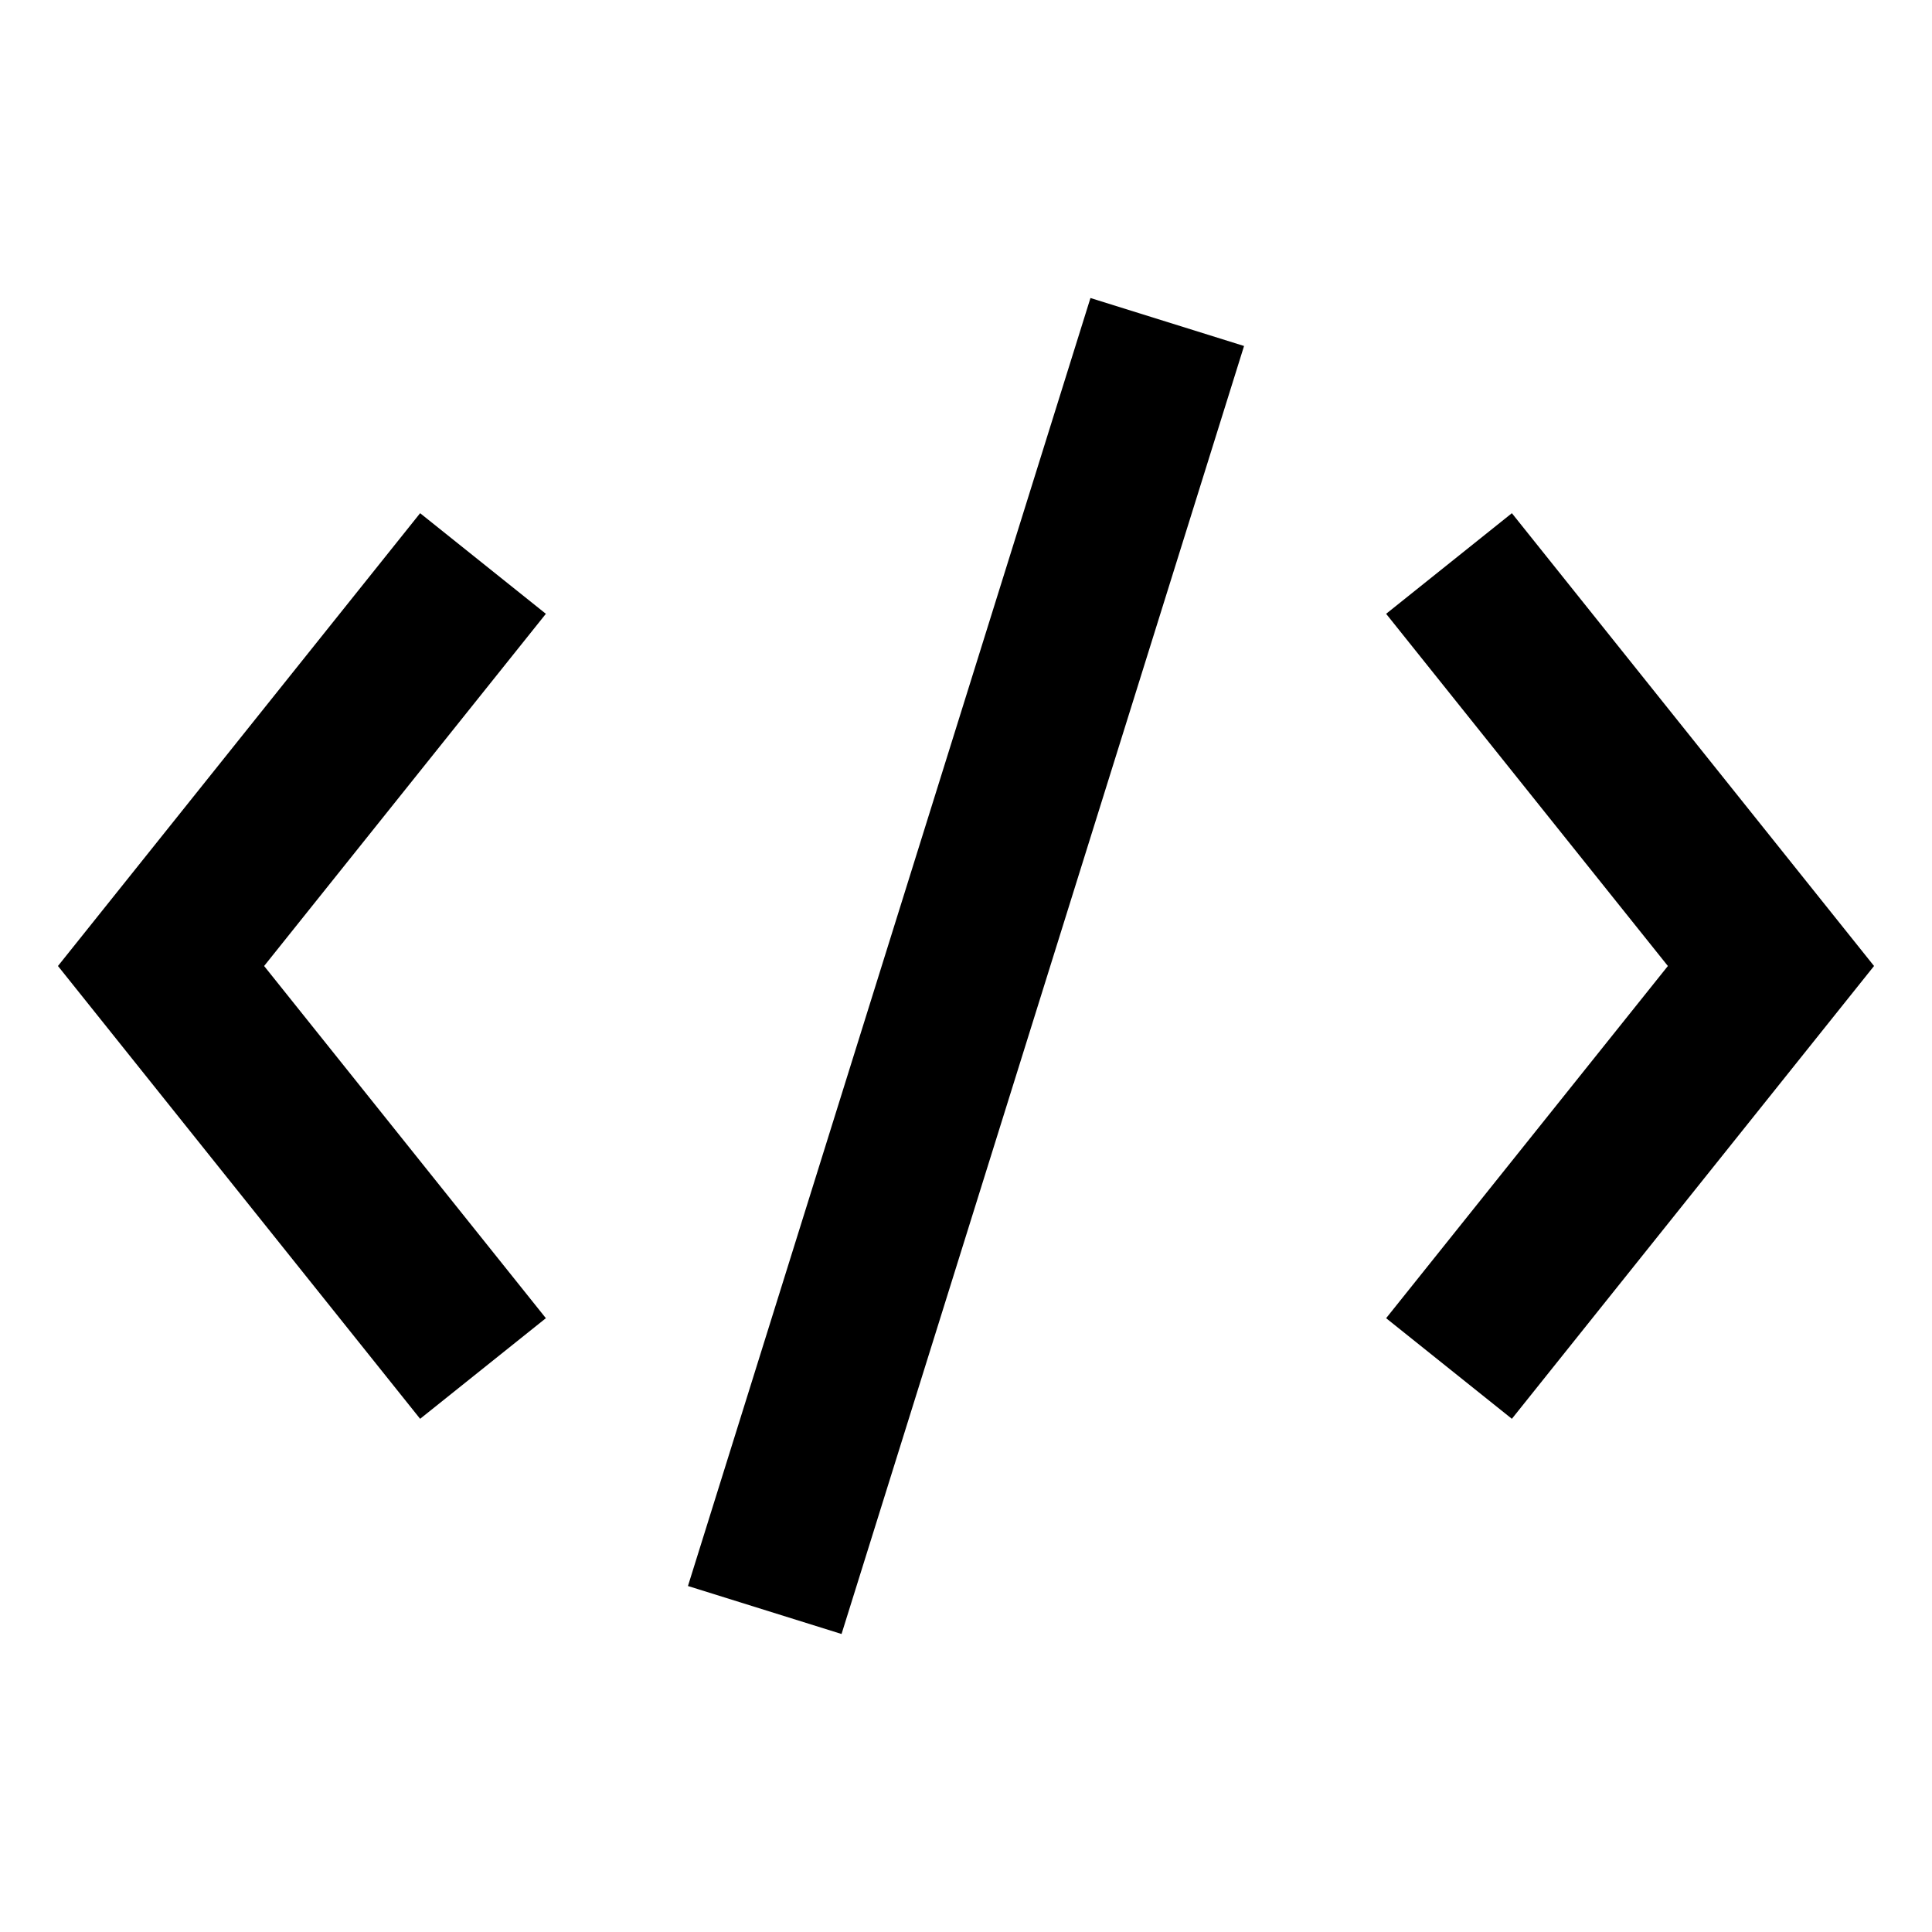
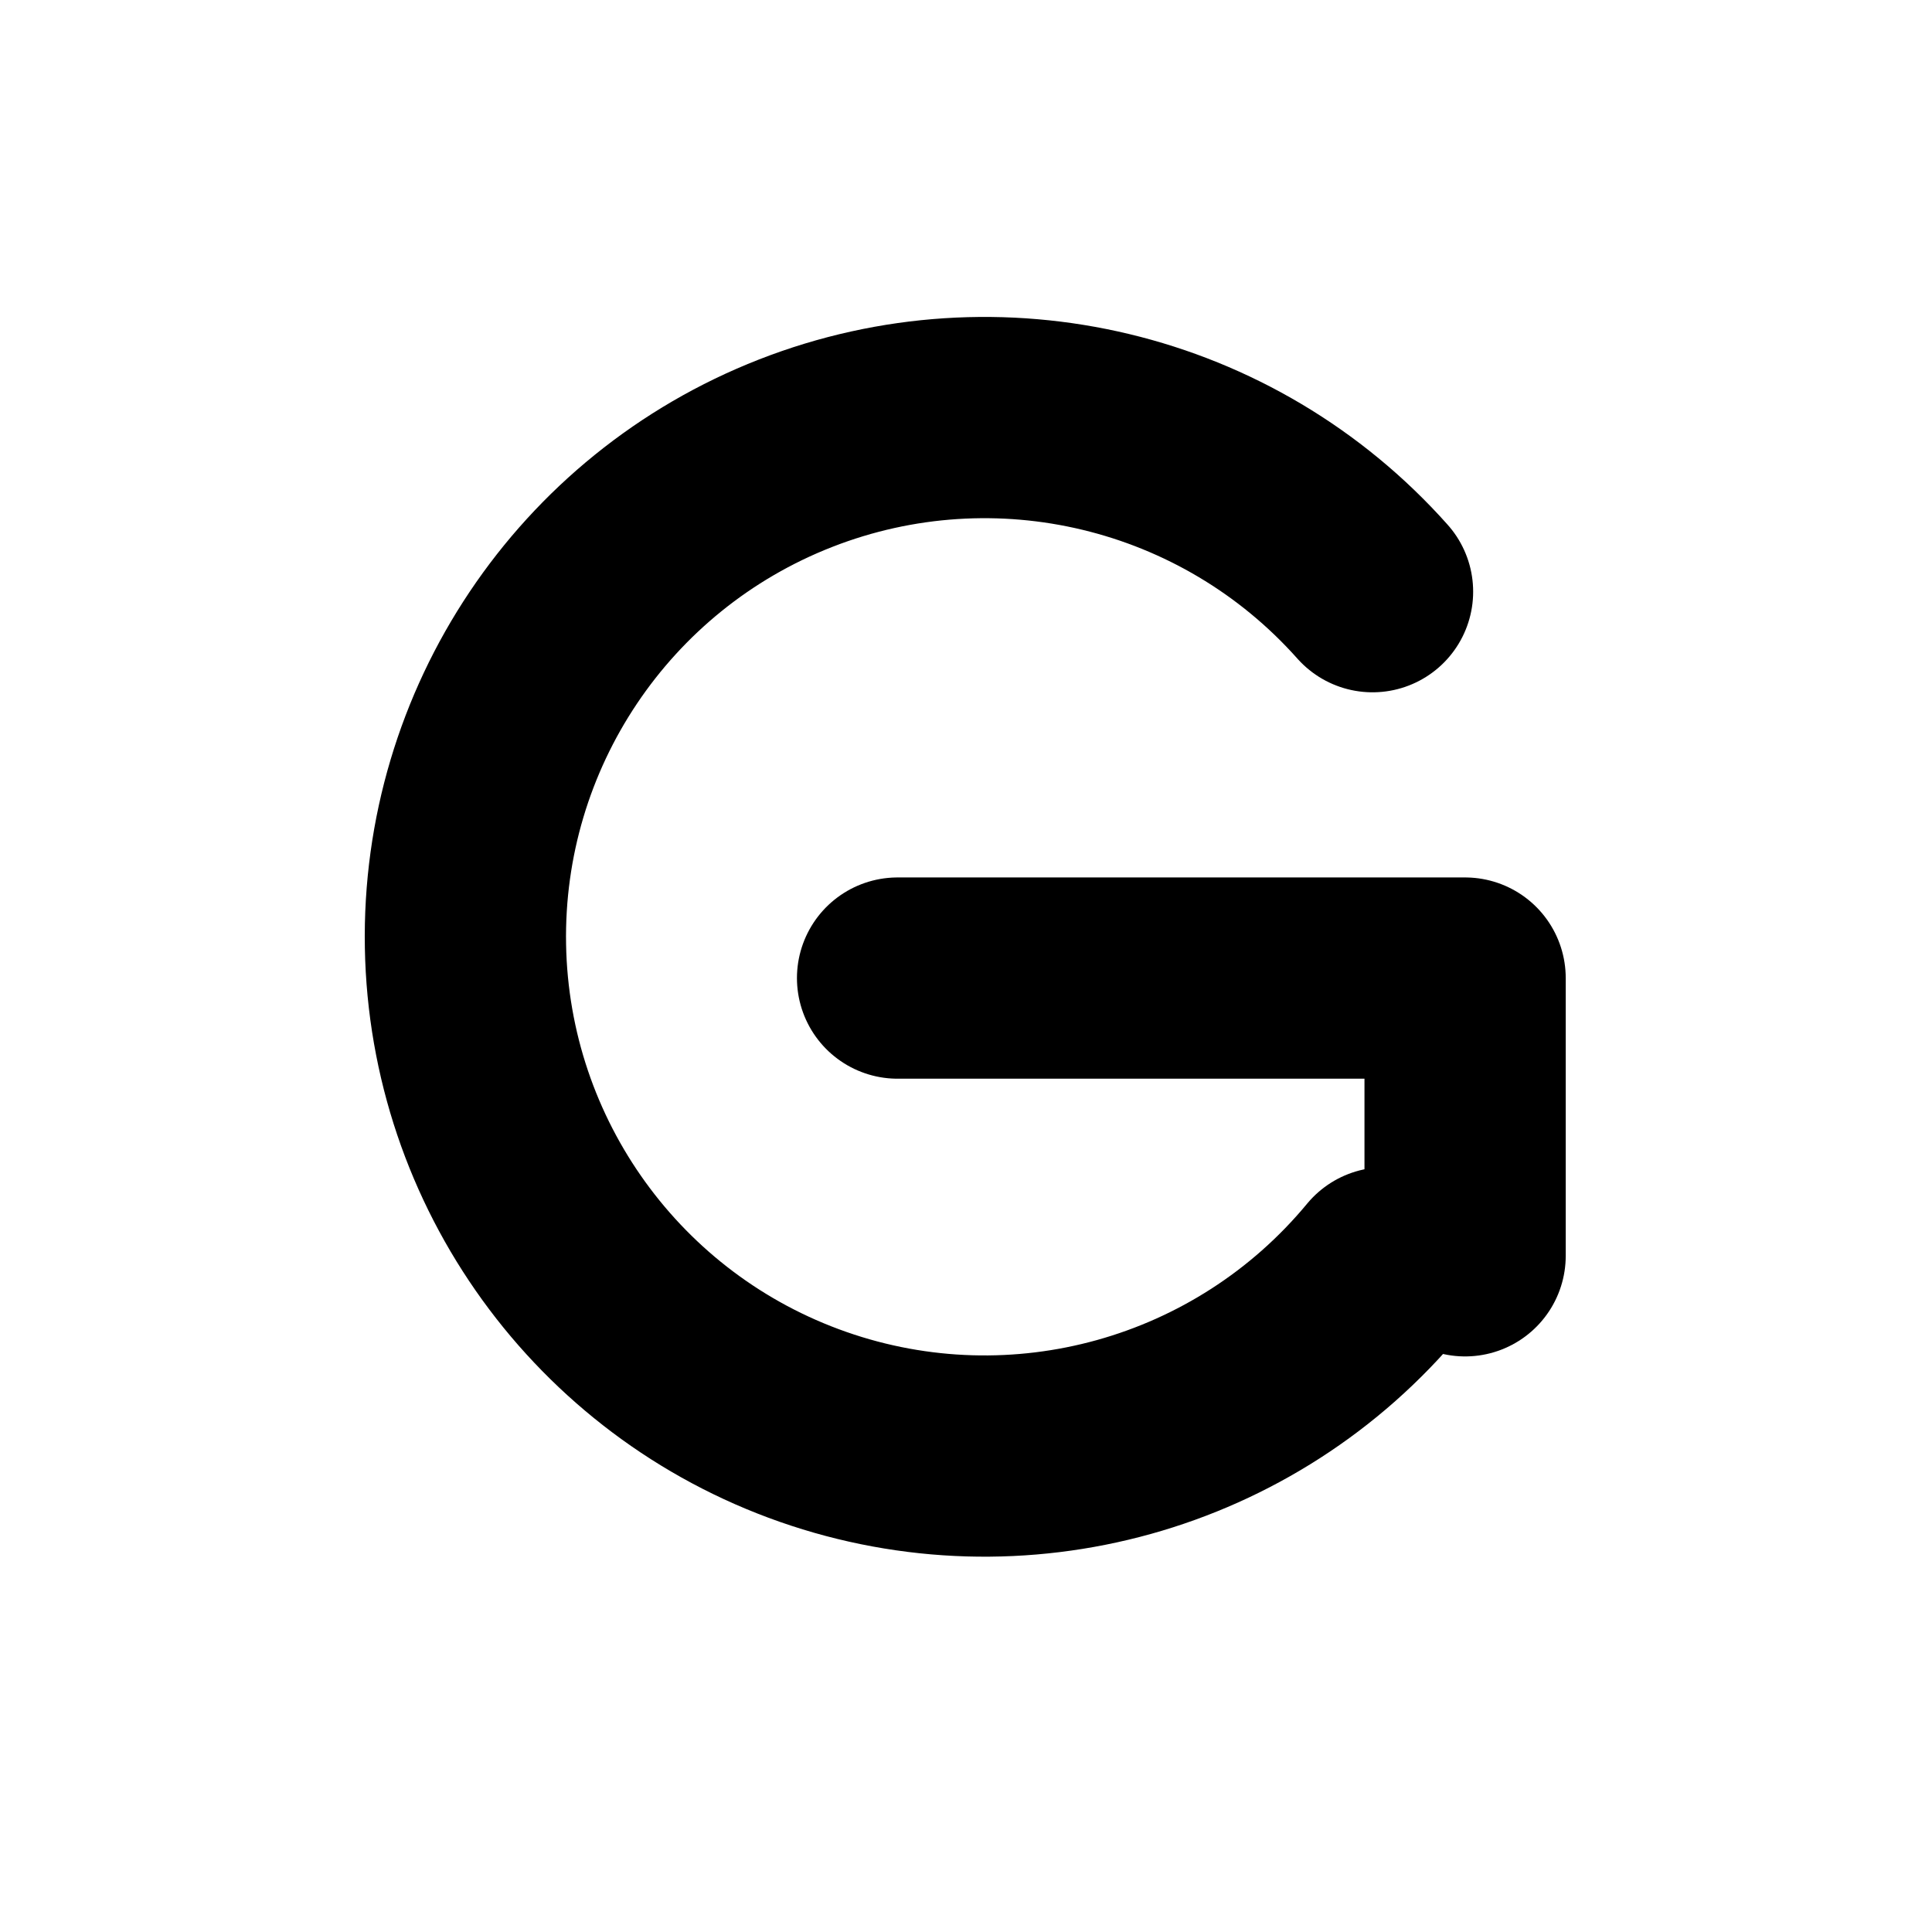
<svg xmlns="http://www.w3.org/2000/svg" width="24" height="24" viewBox="0 0 24 24" fill="none">
-   <path d="M15.454 4.298L10.454 20.298L8.546 19.702L13.546 3.702L15.454 4.298Z" fill="currentColor" />
-   <path d="M6.781 7.625L3.281 12L6.781 16.375L5.219 17.625L0.72 12L5.219 6.375L6.781 7.625Z" fill="currentColor" />
-   <path d="M23.28 12L18.781 17.625L17.219 16.375L20.719 12L17.219 7.625L18.781 6.375L23.28 12Z" fill="currentColor" />
+   <path d="M17.05 7.35a6.45 6.45 0 1 0 .15 8.4" stroke="currentColor" stroke-width="2.5" stroke-linecap="round" />
+   <path d="M11.15 12.15h7.05v3.45" stroke="currentColor" stroke-width="2.5" stroke-linecap="round" stroke-linejoin="round" />
</svg>
